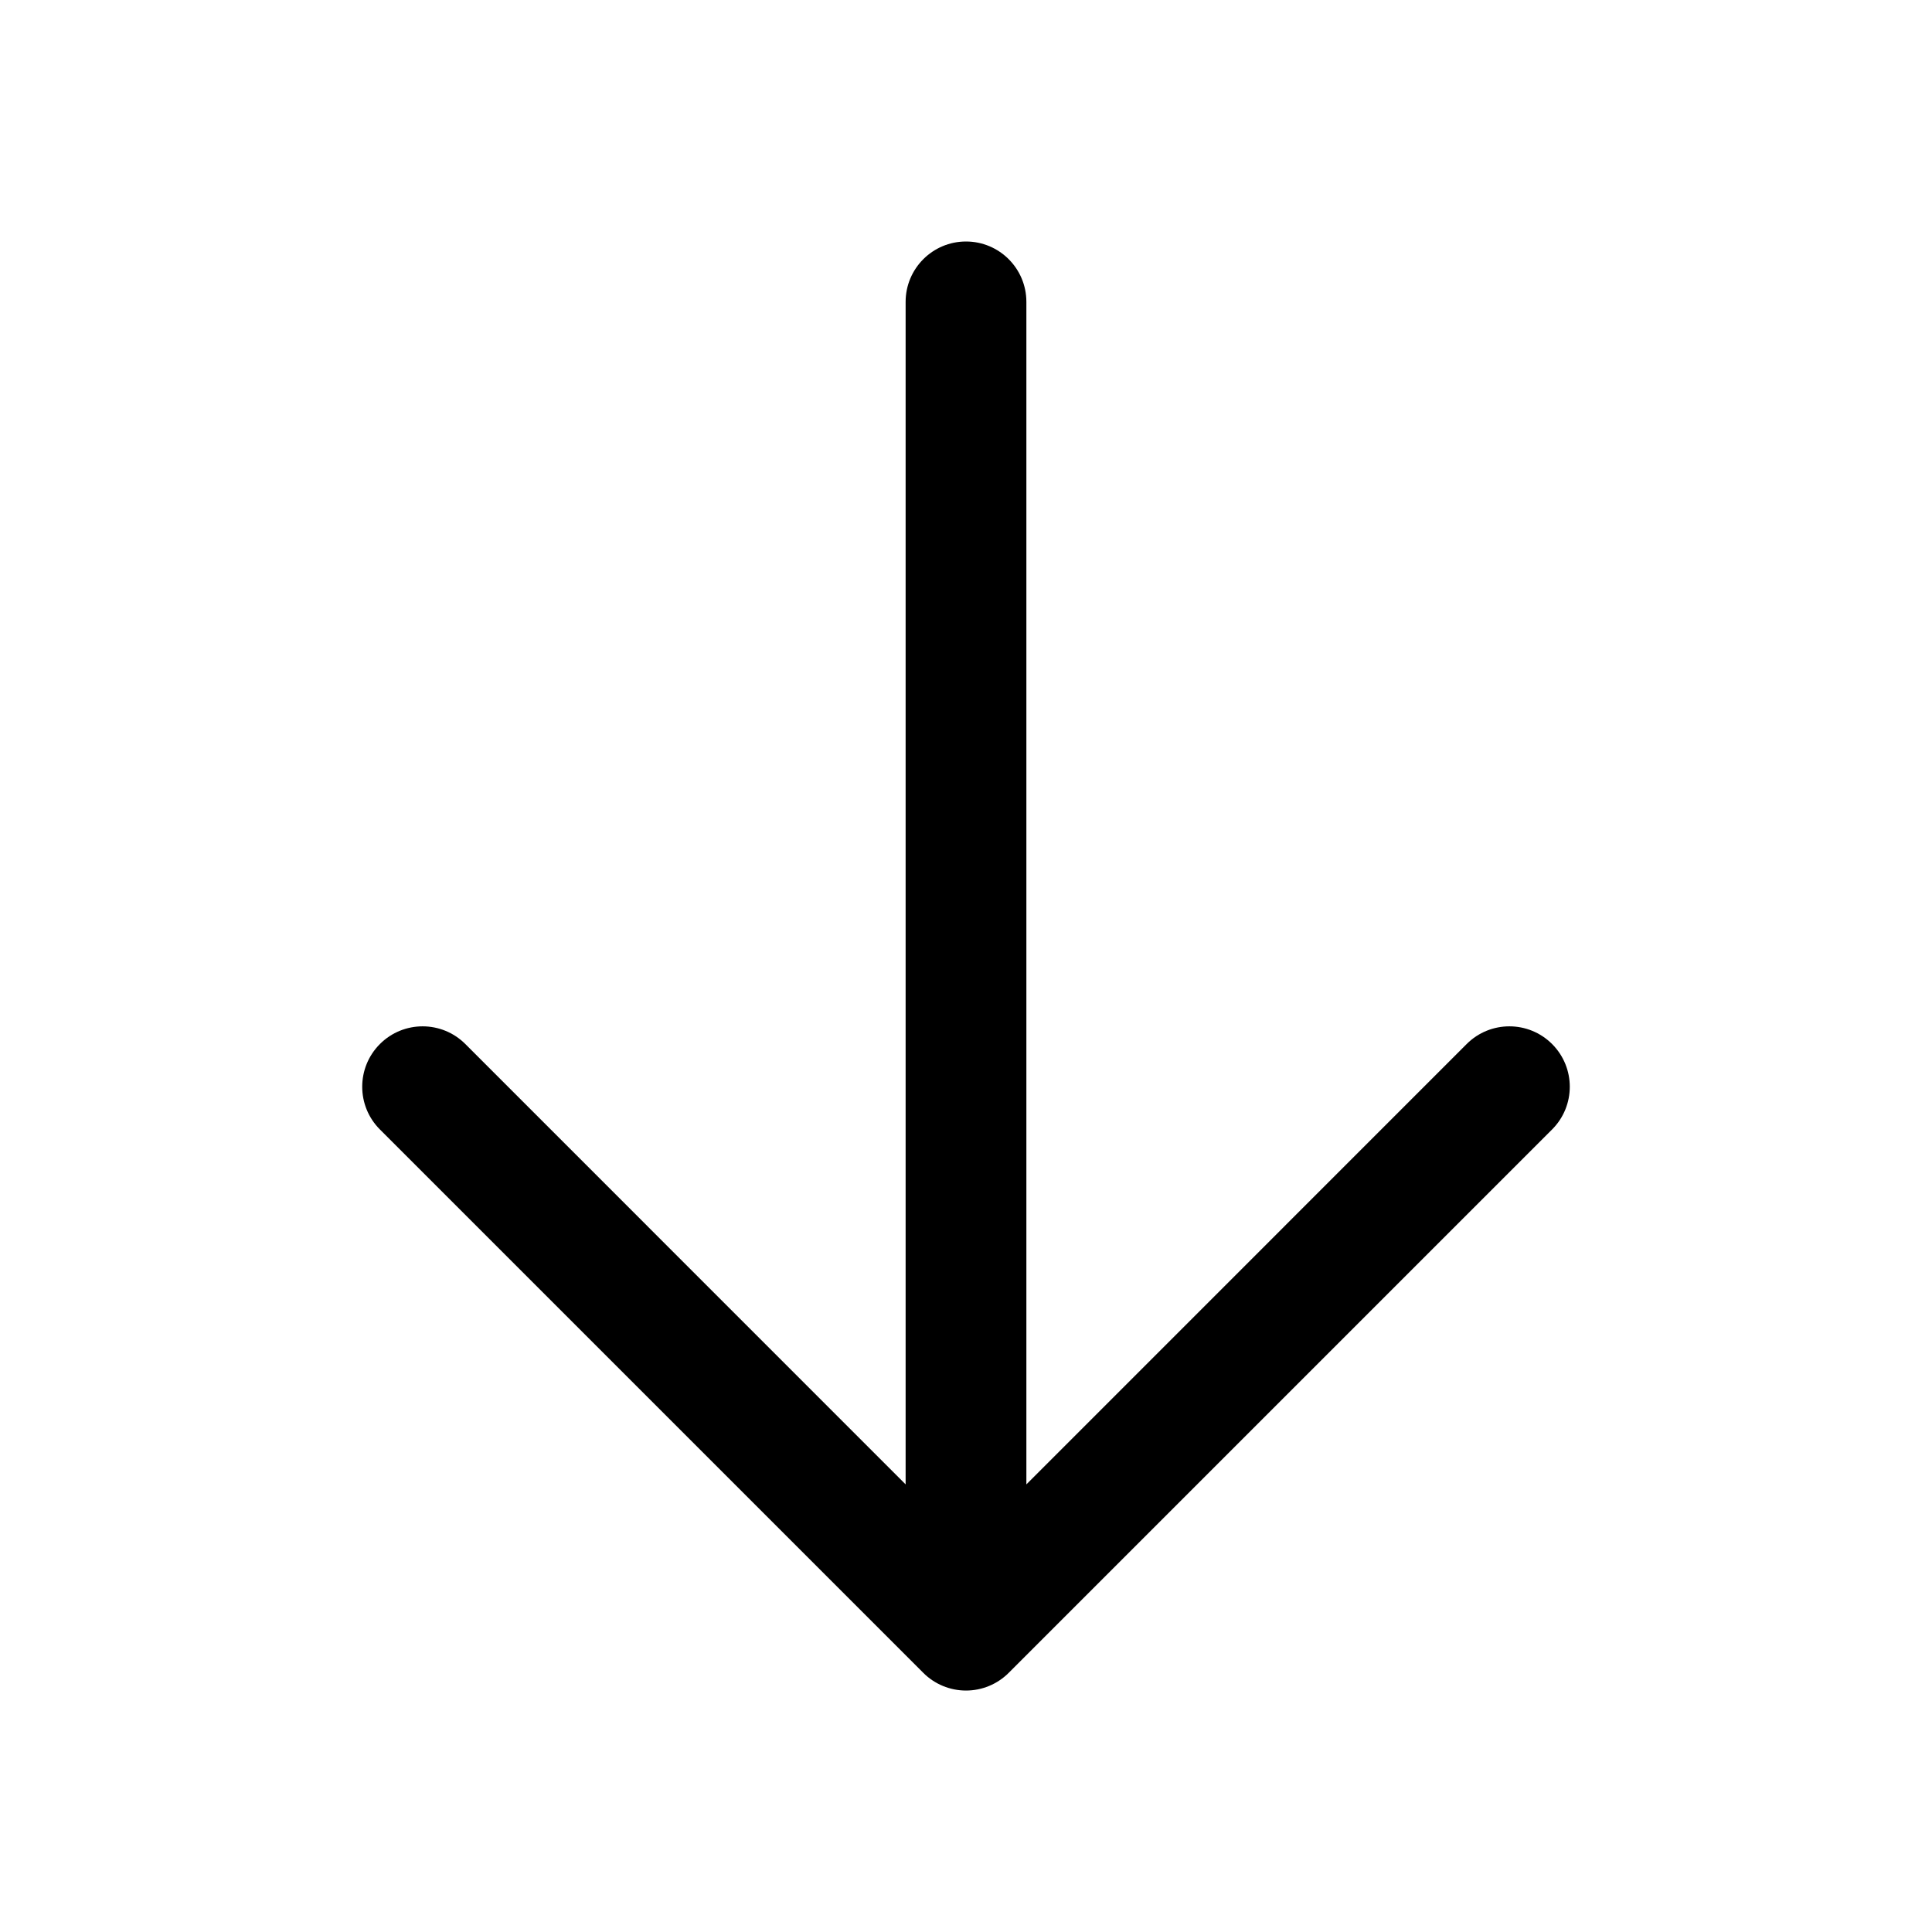
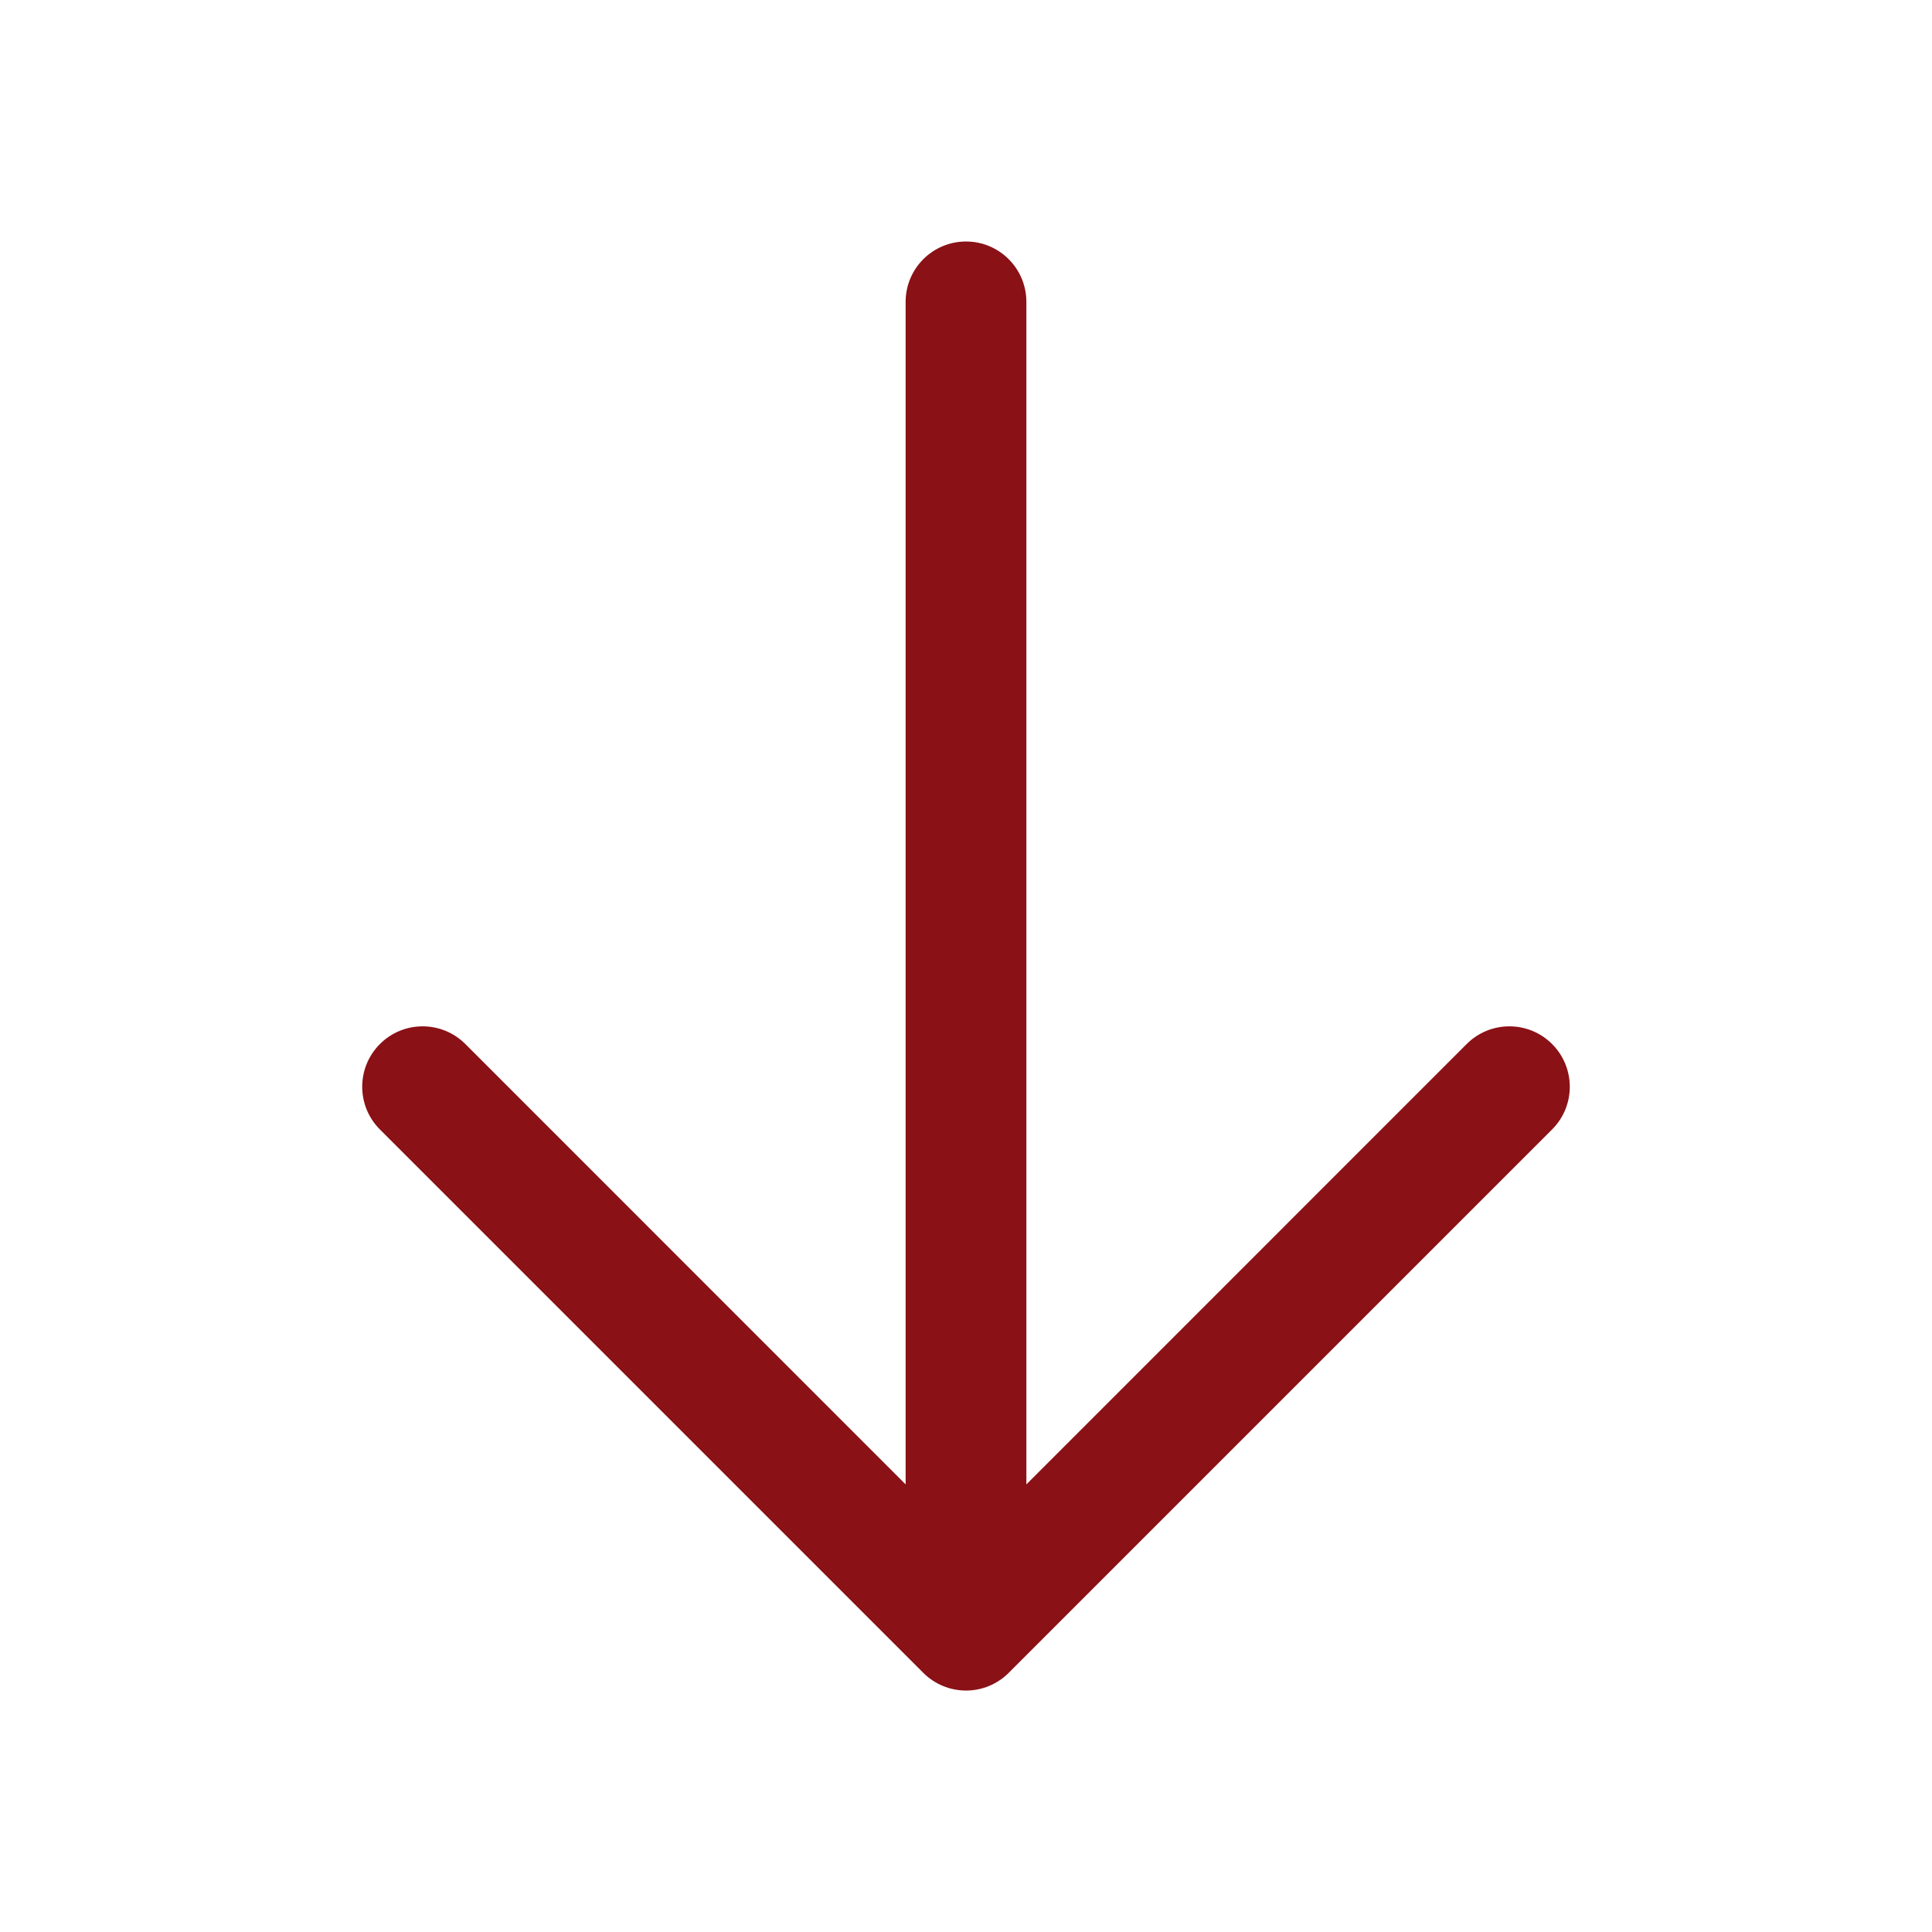
- <svg xmlns="http://www.w3.org/2000/svg" viewBox="0 0 256 256" fill="currentColor">
+ <svg xmlns="http://www.w3.org/2000/svg" viewBox="0 0 256 256" fill="#8a1116">
  <path d="M205.66,149.66l-72,72a8,8,0,0,1-11.32,0l-72-72a8,8,0,0,1,11.32-11.32L120,196.69V40a8,8,0,0,1,16,0V196.69l58.34-58.35a8,8,0,0,1,11.32,11.32Z" />
</svg>
